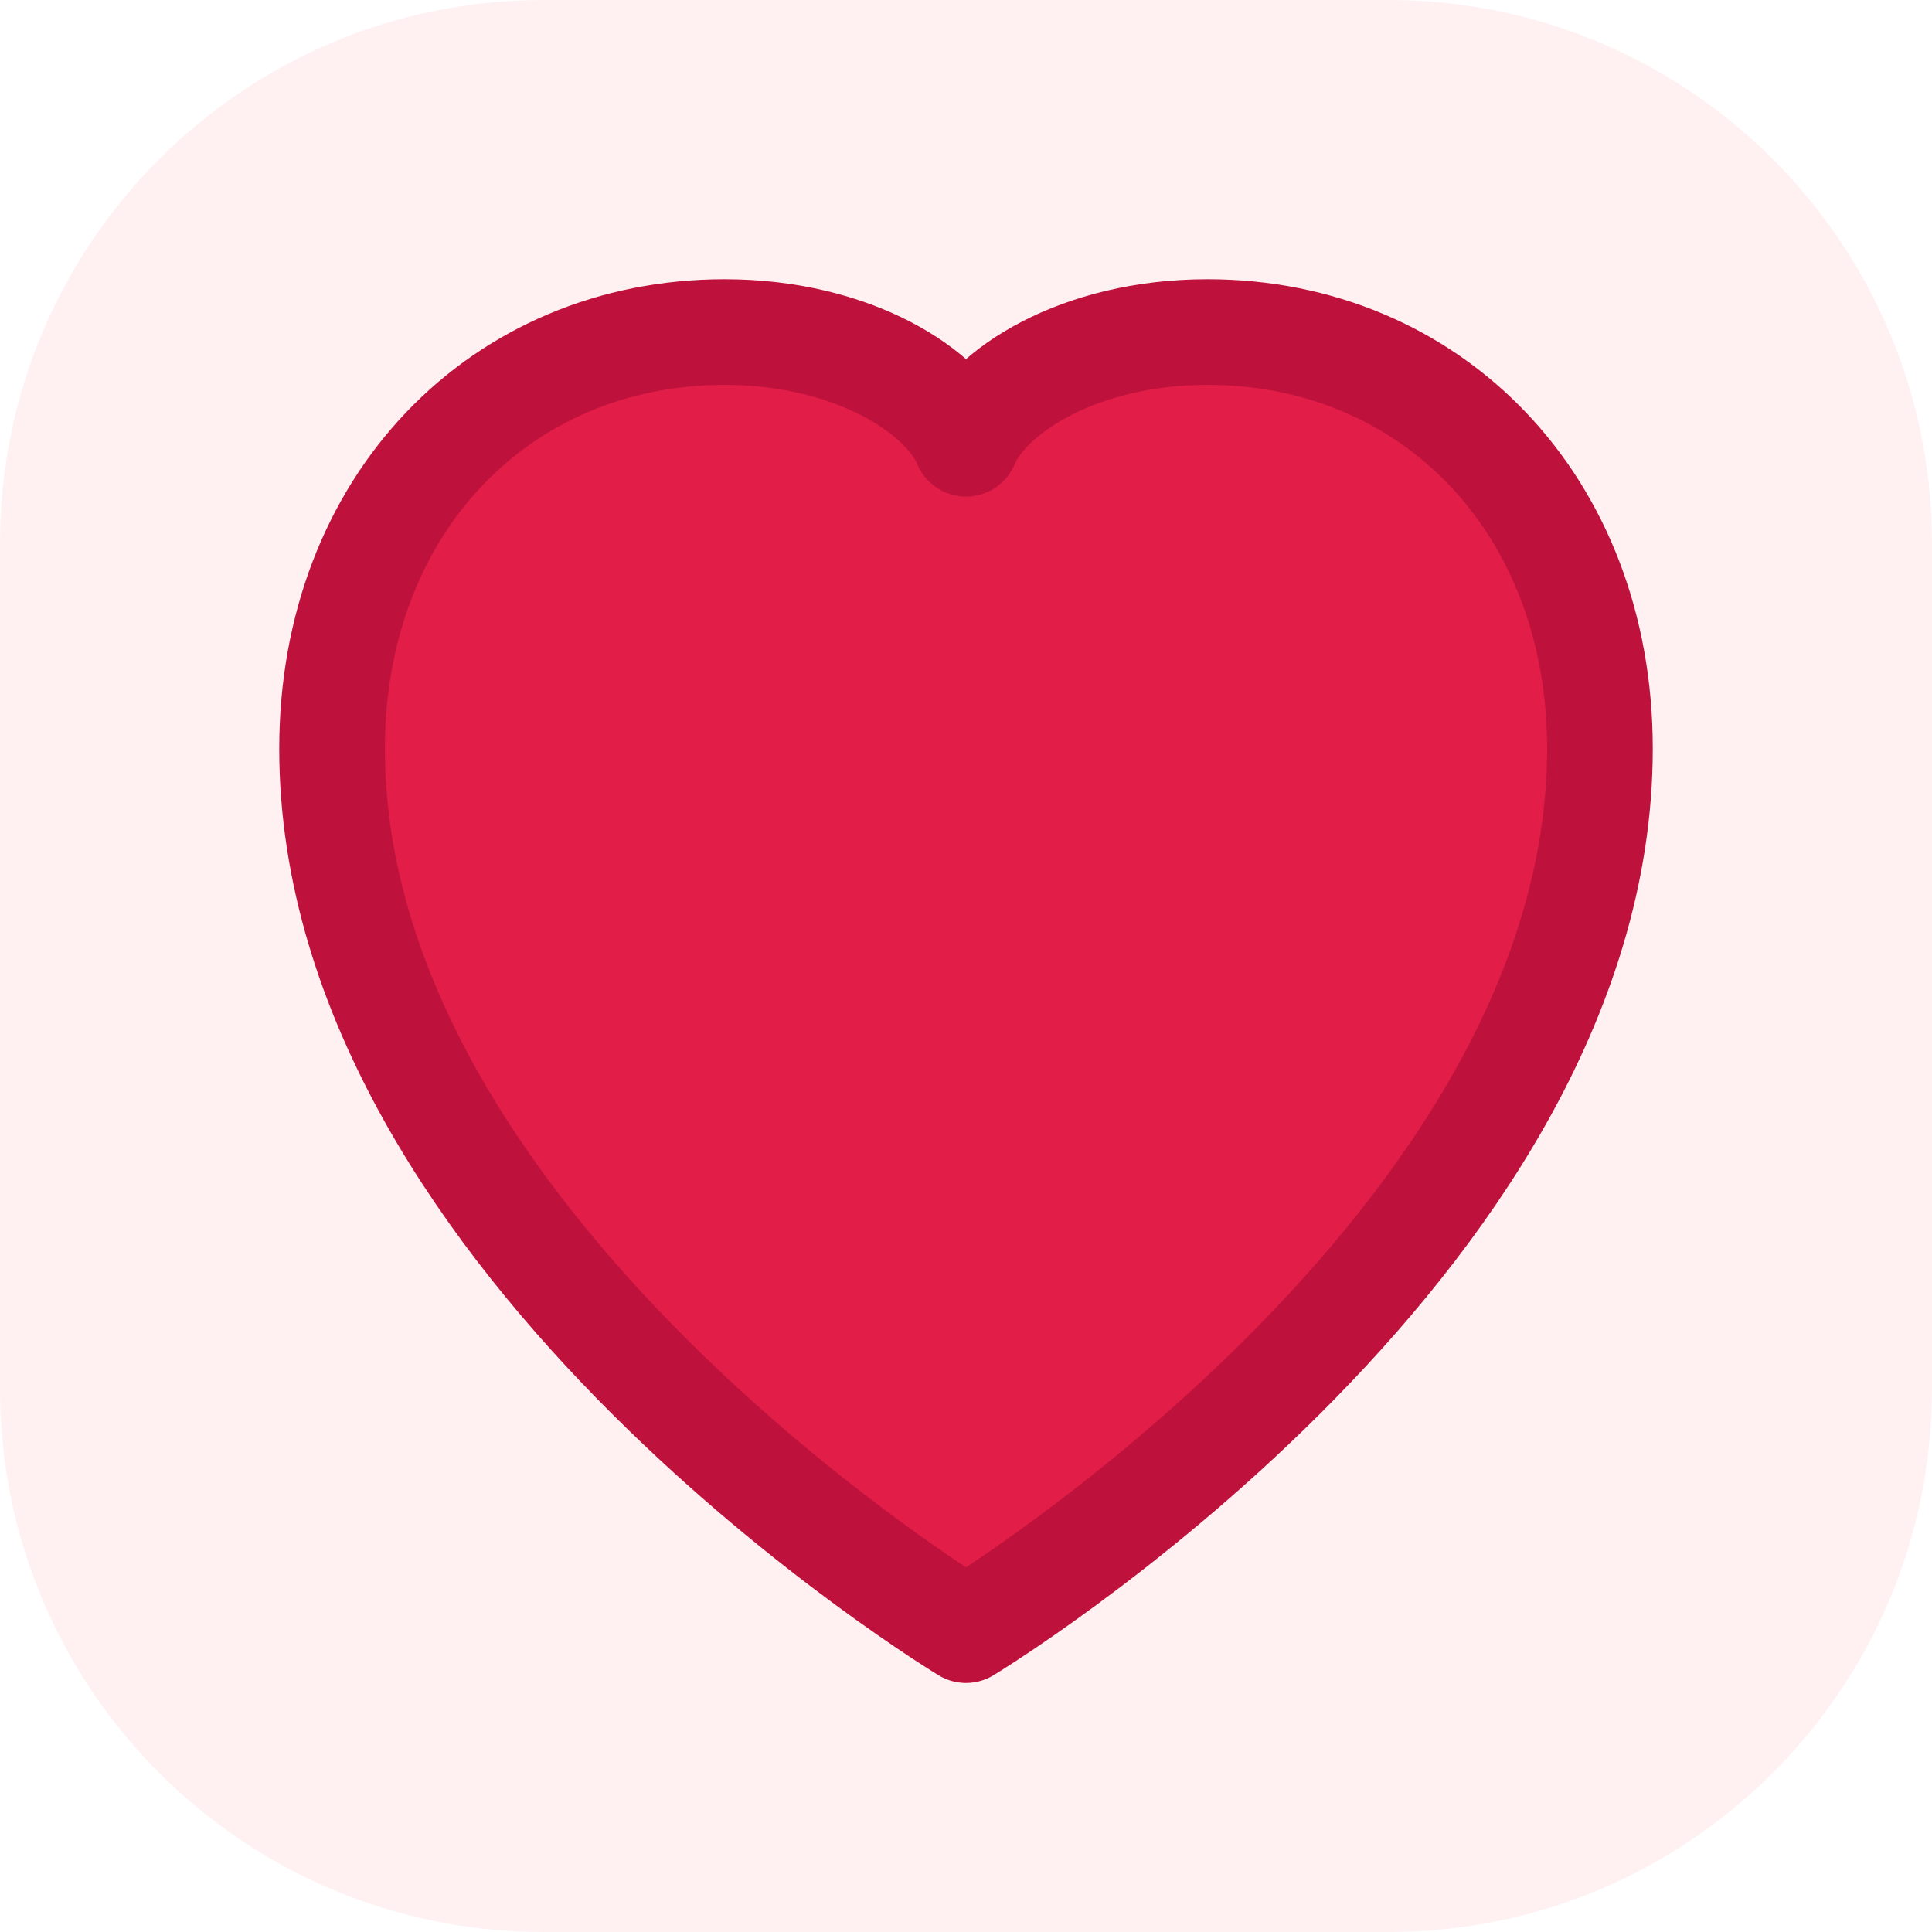
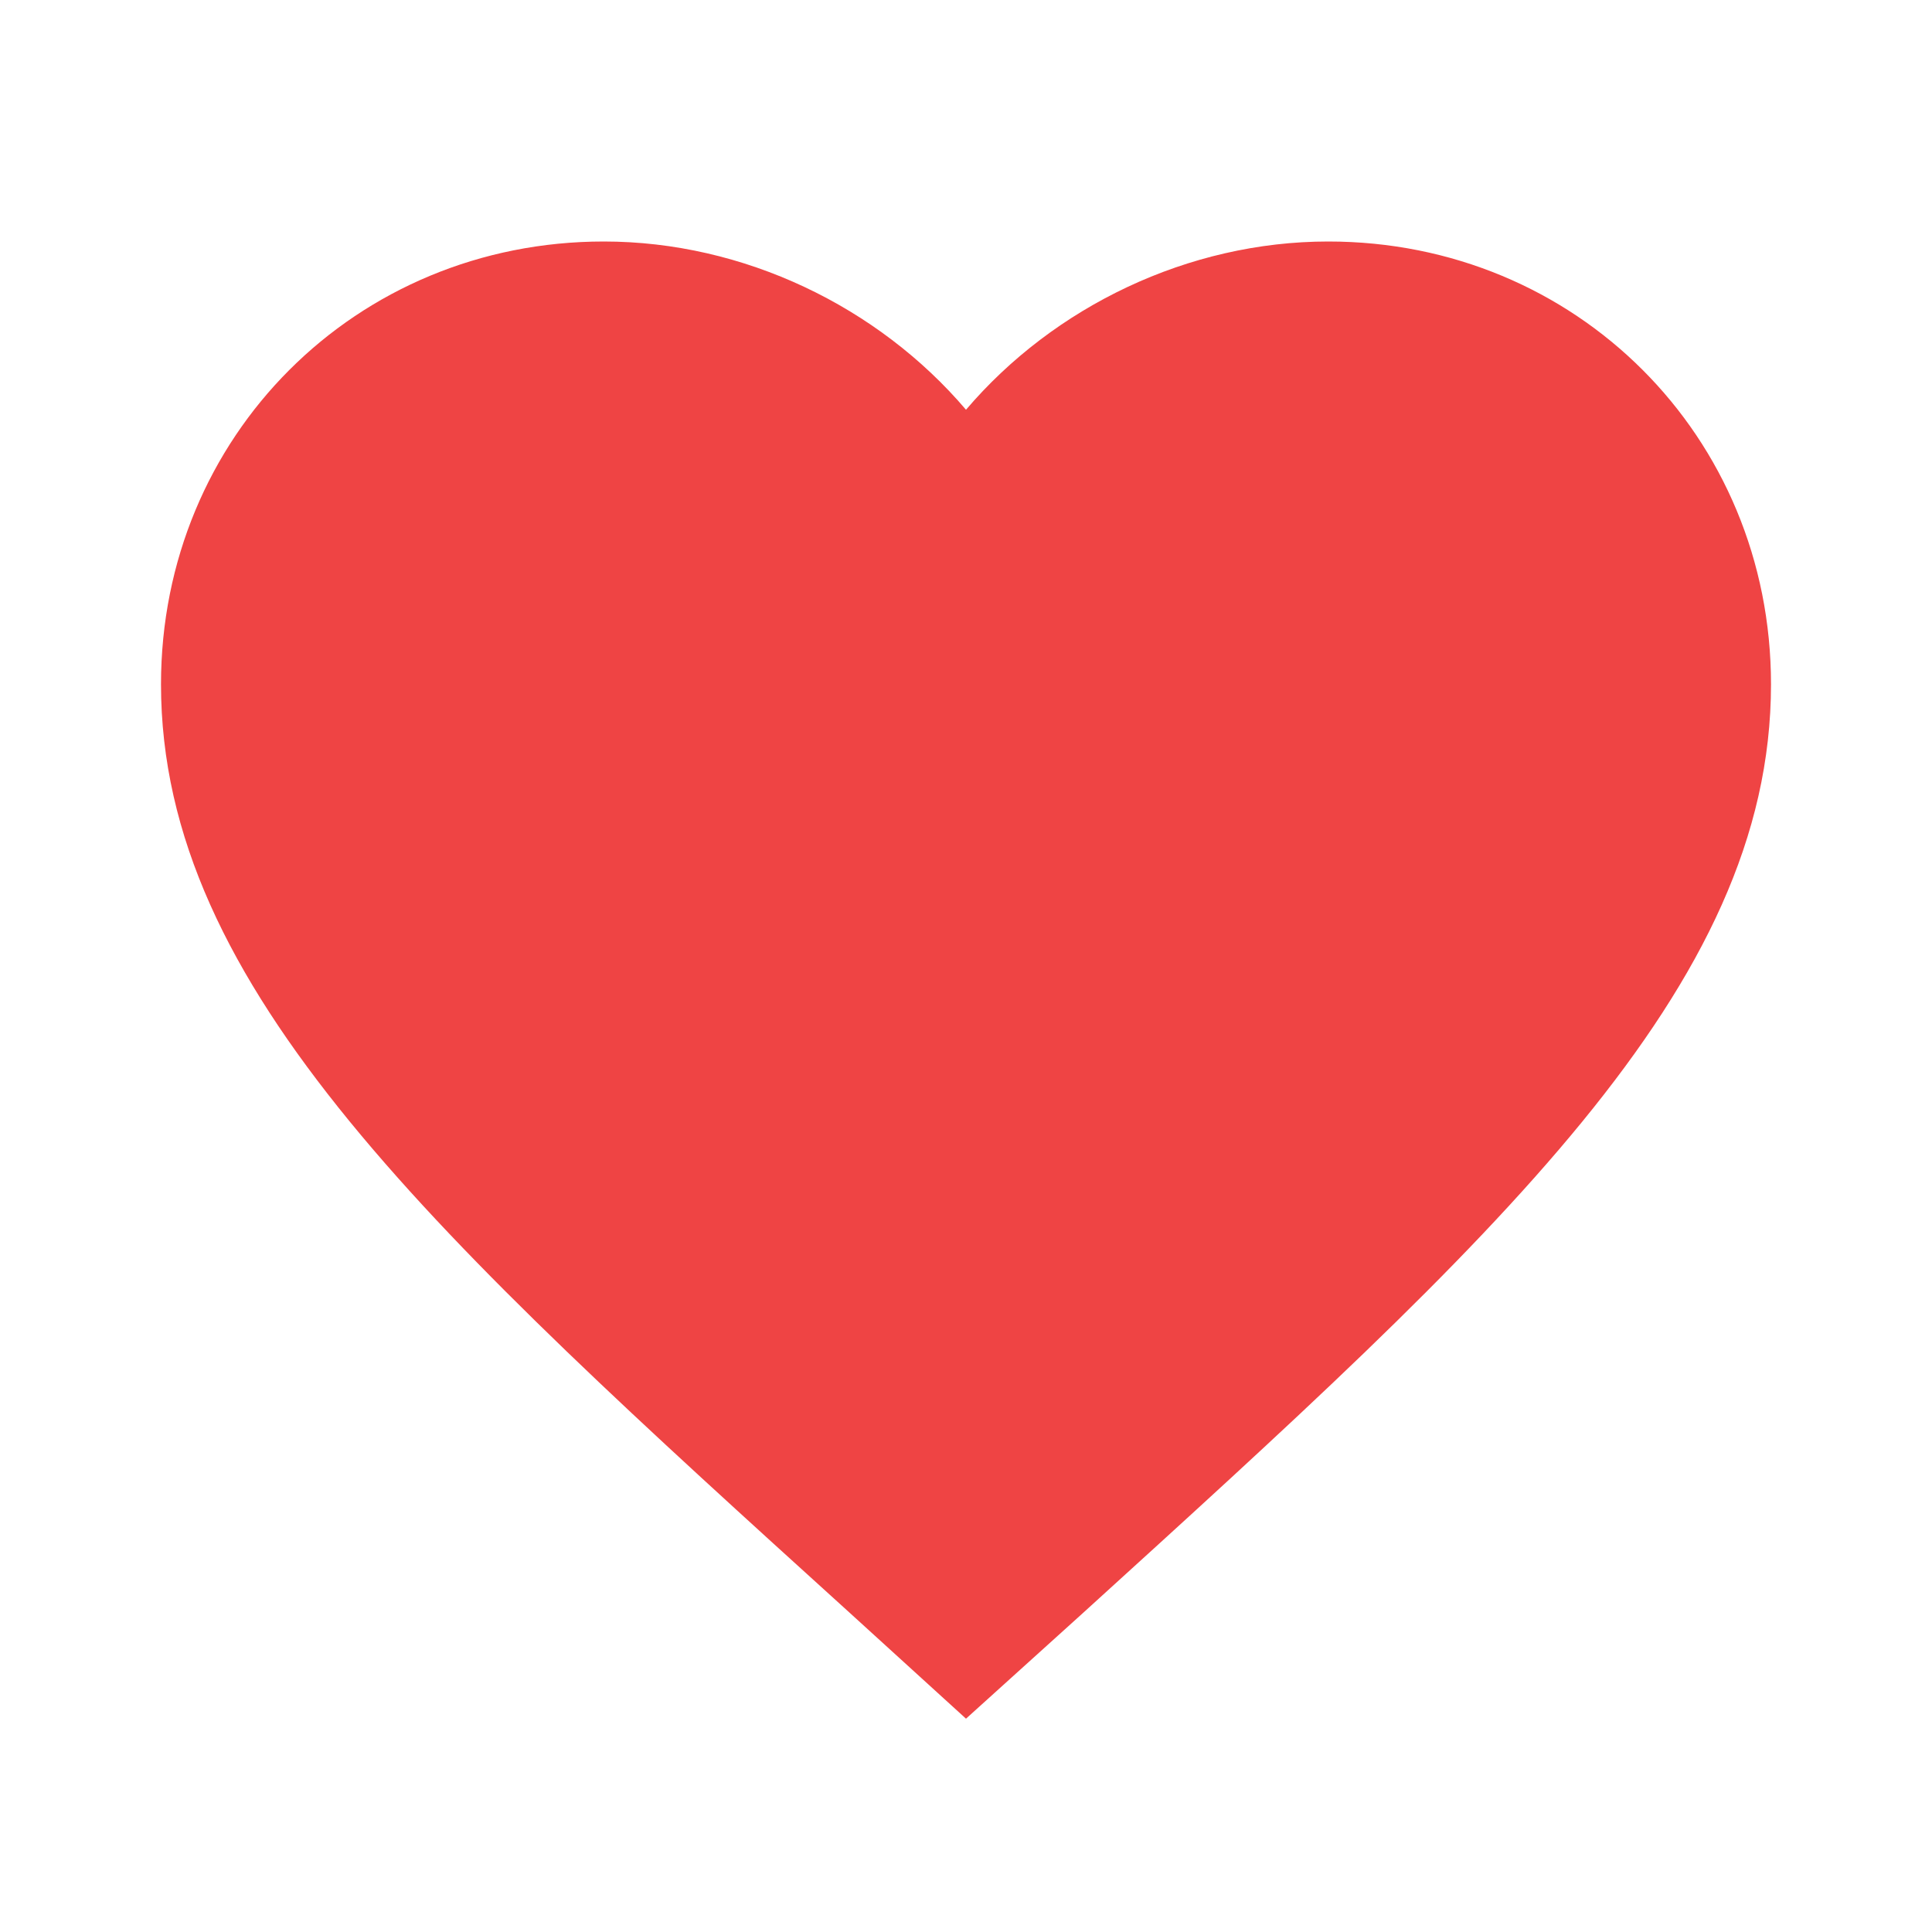
- <svg xmlns="http://www.w3.org/2000/svg" viewBox="0 0 64 64">
-   <rect width="64" height="64" rx="18" fill="#fff1f2" />
-   <path d="M32 54s-21-12.7-21-29.2C11 16.7 16.6 11 24 11c4.3 0 7.3 2 8 3.7C32.7 13 35.7 11 40 11c7.4 0 13 5.7 13 13.8C53 41.3 32 54 32 54Z" fill="#e11d48" stroke="#be123c" stroke-width="3.5" stroke-linejoin="round" />
+ <svg xmlns="http://www.w3.org/2000/svg" viewBox="0 0 24 24">
+   <path d="M12 21.35l-1.45-1.32C5.4 15.36 2 12.28 2 8.5 2 5.42 4.42 3 7.5 3c1.74 0 3.41.81 4.5 2.09C13.09 3.81 14.76 3 16.5 3 19.58 3 22 5.42 22 8.5c0 3.78-3.4 6.86-8.55 11.54L12 21.35z" fill="#ef4444" />
</svg>
